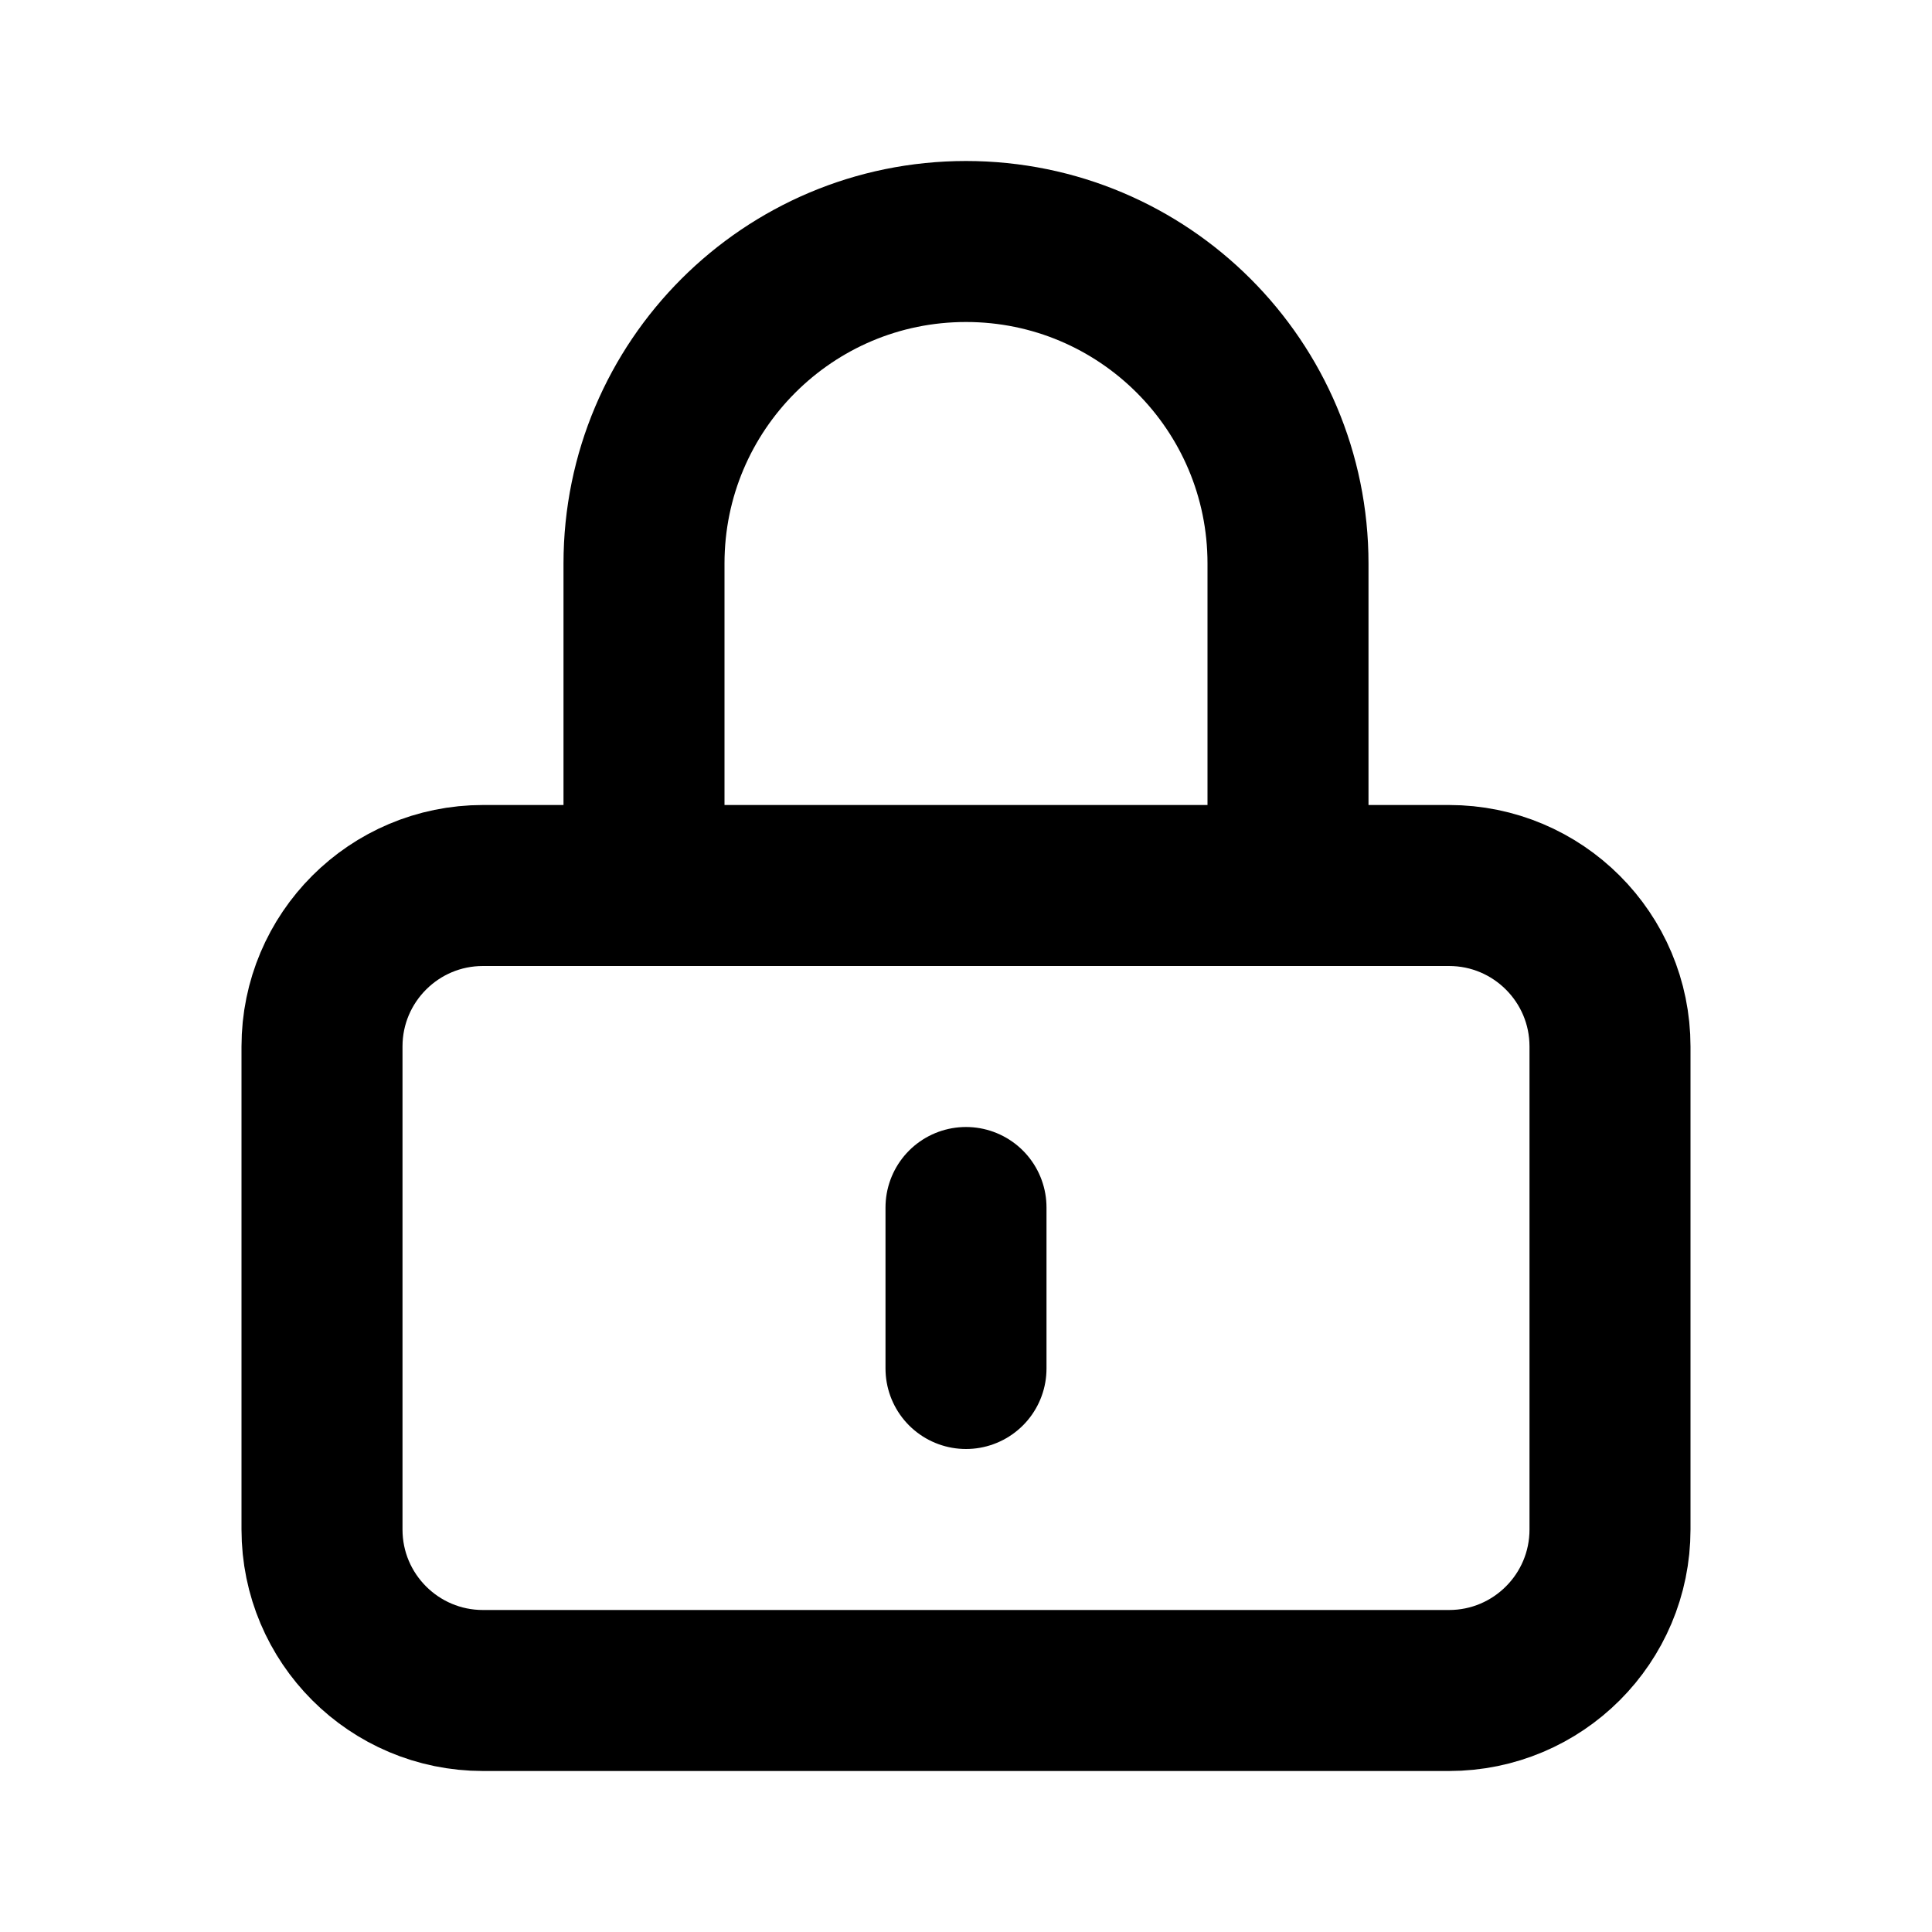
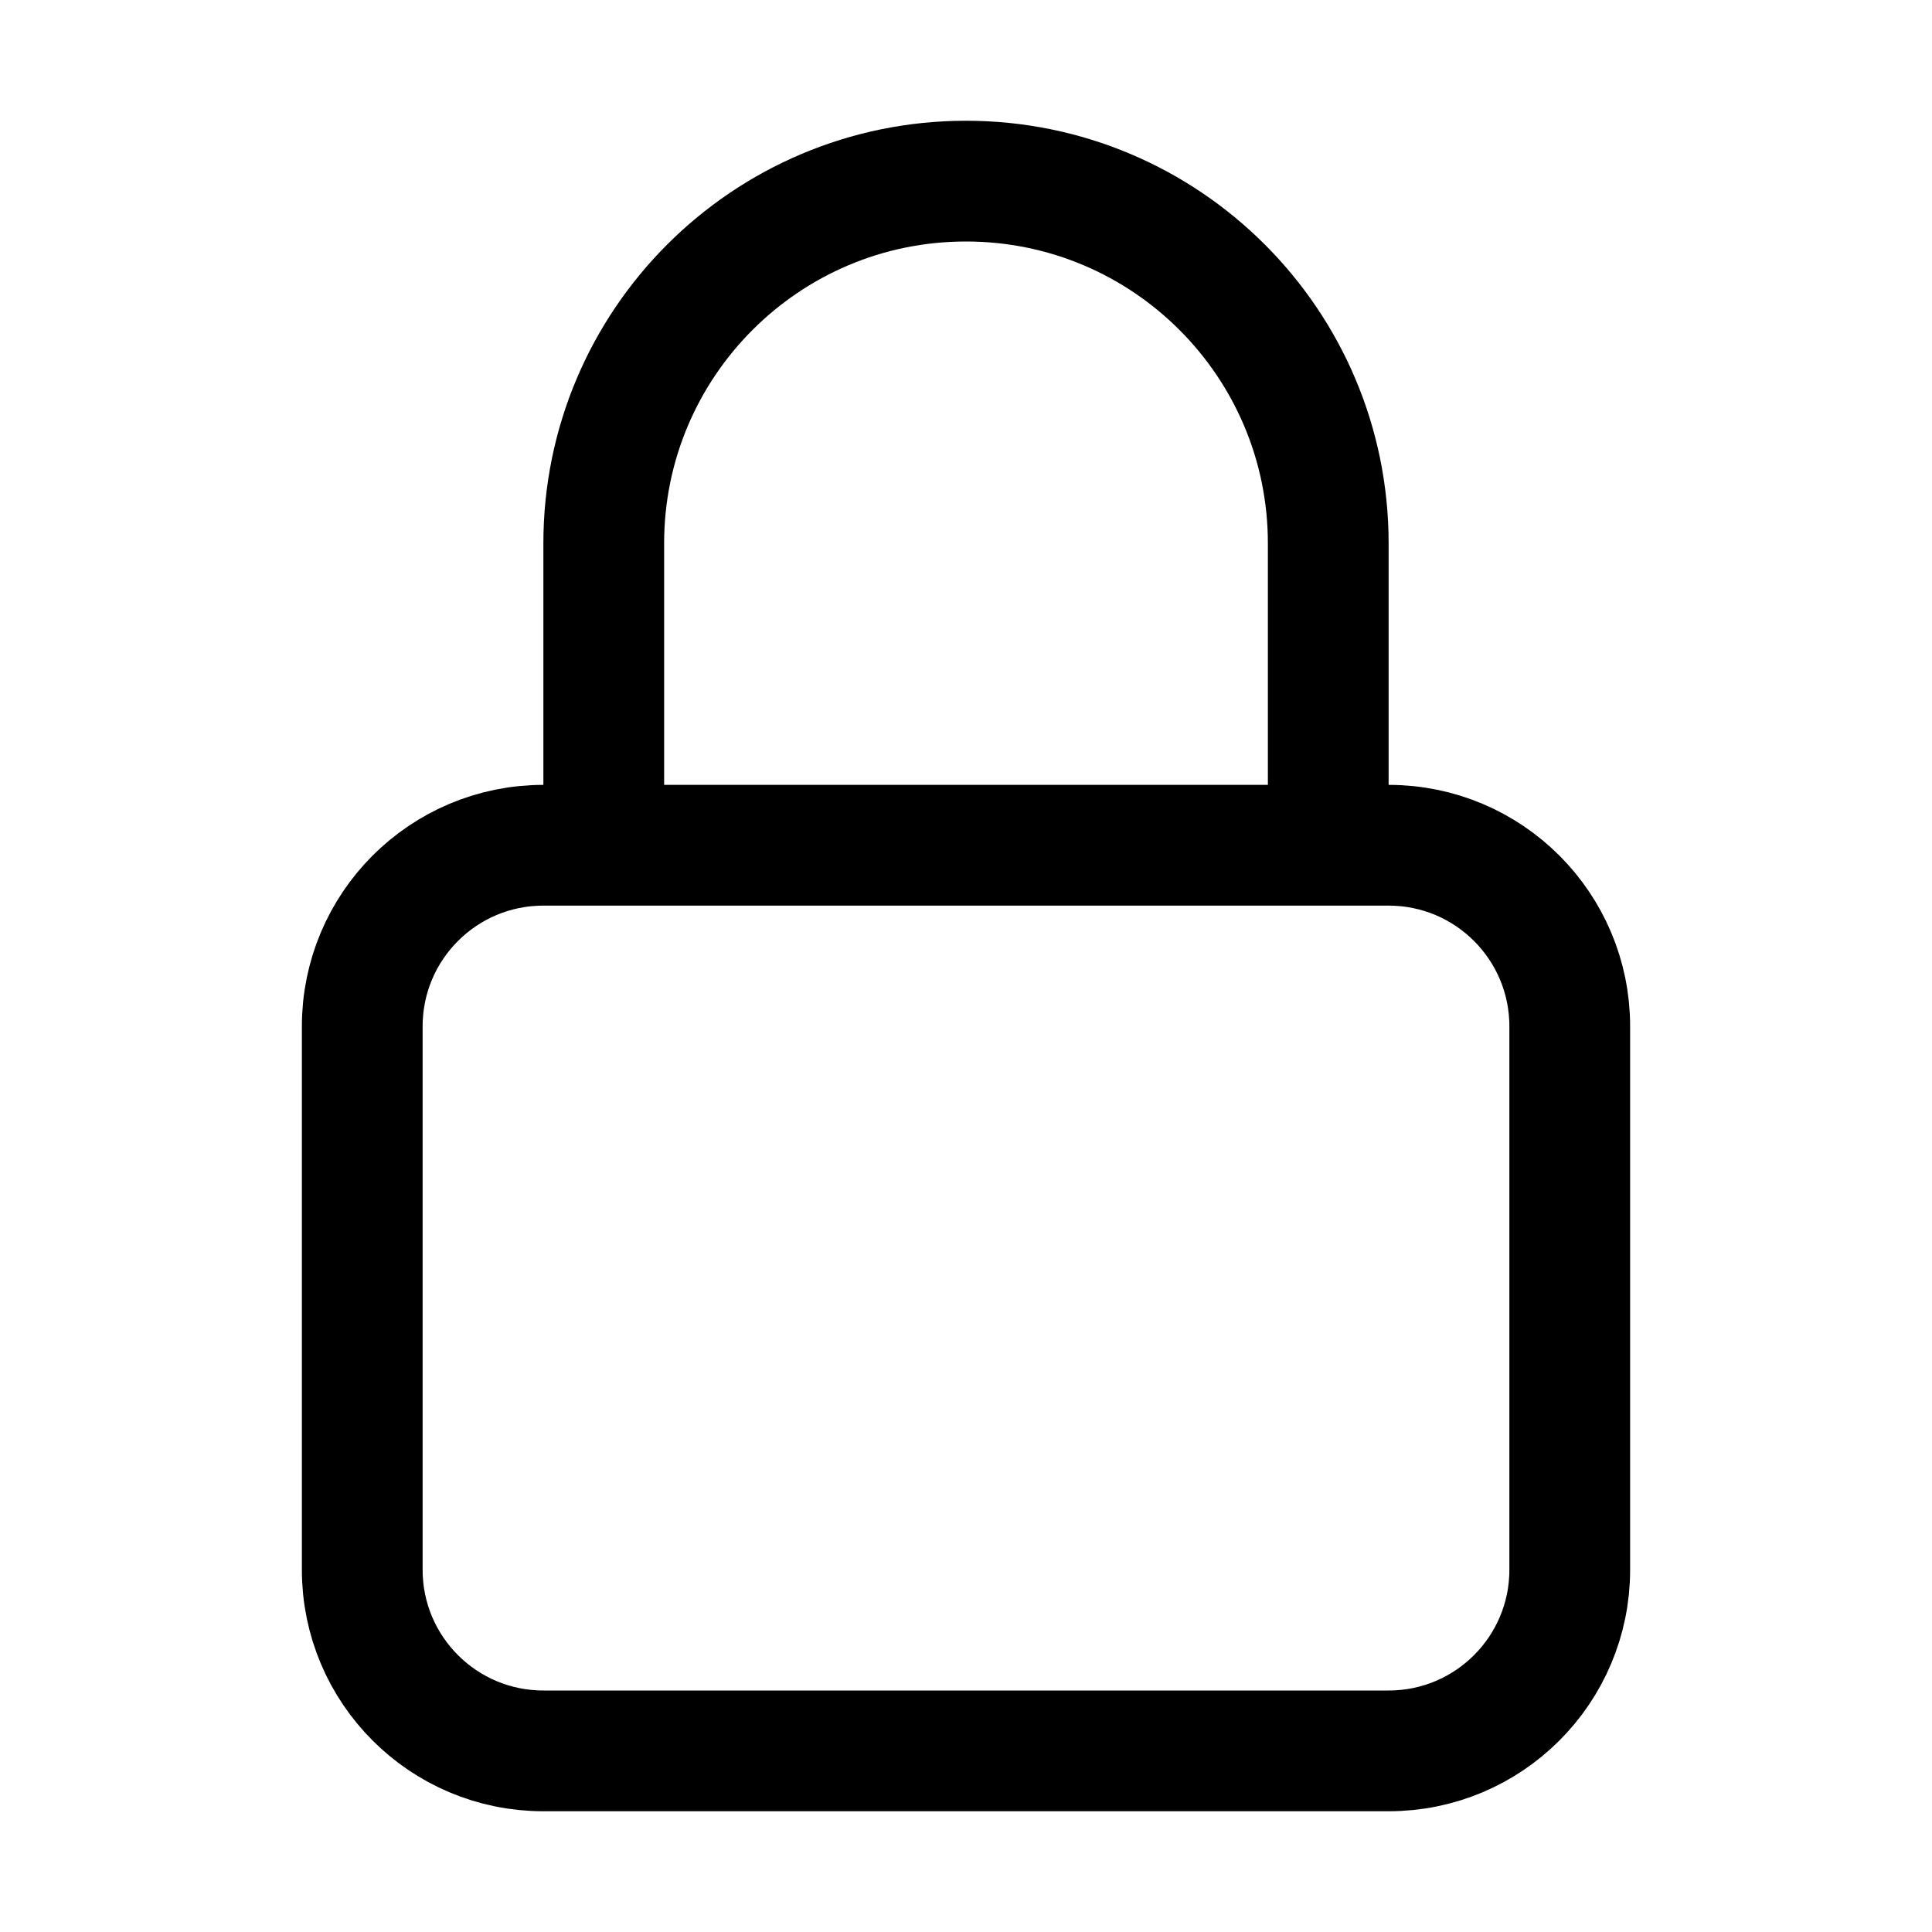
- <svg xmlns="http://www.w3.org/2000/svg" fill="none" viewBox="0 0 24 24" stroke="currentColor" stroke-width="2">
-   <path stroke-linecap="round" stroke-linejoin="round" d="M12 15v2m-6 4h12a2 2 0 002-2v-6a2 2 0 00-2-2H6a2 2 0 00-2 2v6a2 2 0 002 2zm10-10V7a4 4 0 00-8 0v4h8z" />
+ <svg xmlns="http://www.w3.org/2000/svg" width="24" height="24" viewBox="0 0 24 24" fill="none">
+   <path d="M16.5 10.5V6.75C16.5 4.265 14.485 2.25 12 2.25C9.515 2.25 7.5 4.265 7.5 6.75V10.5M6.75 21.75H17.25C18.493 21.75 19.5 20.743 19.5 19.5V12.75C19.5 11.507 18.493 10.5 17.25 10.5H6.75C5.507 10.5 4.5 11.507 4.5 12.75V19.5C4.5 20.743 5.507 21.75 6.75 21.75Z" stroke="currentColor" stroke-width="1.5" stroke-linecap="round" stroke-linejoin="round" />
</svg>
